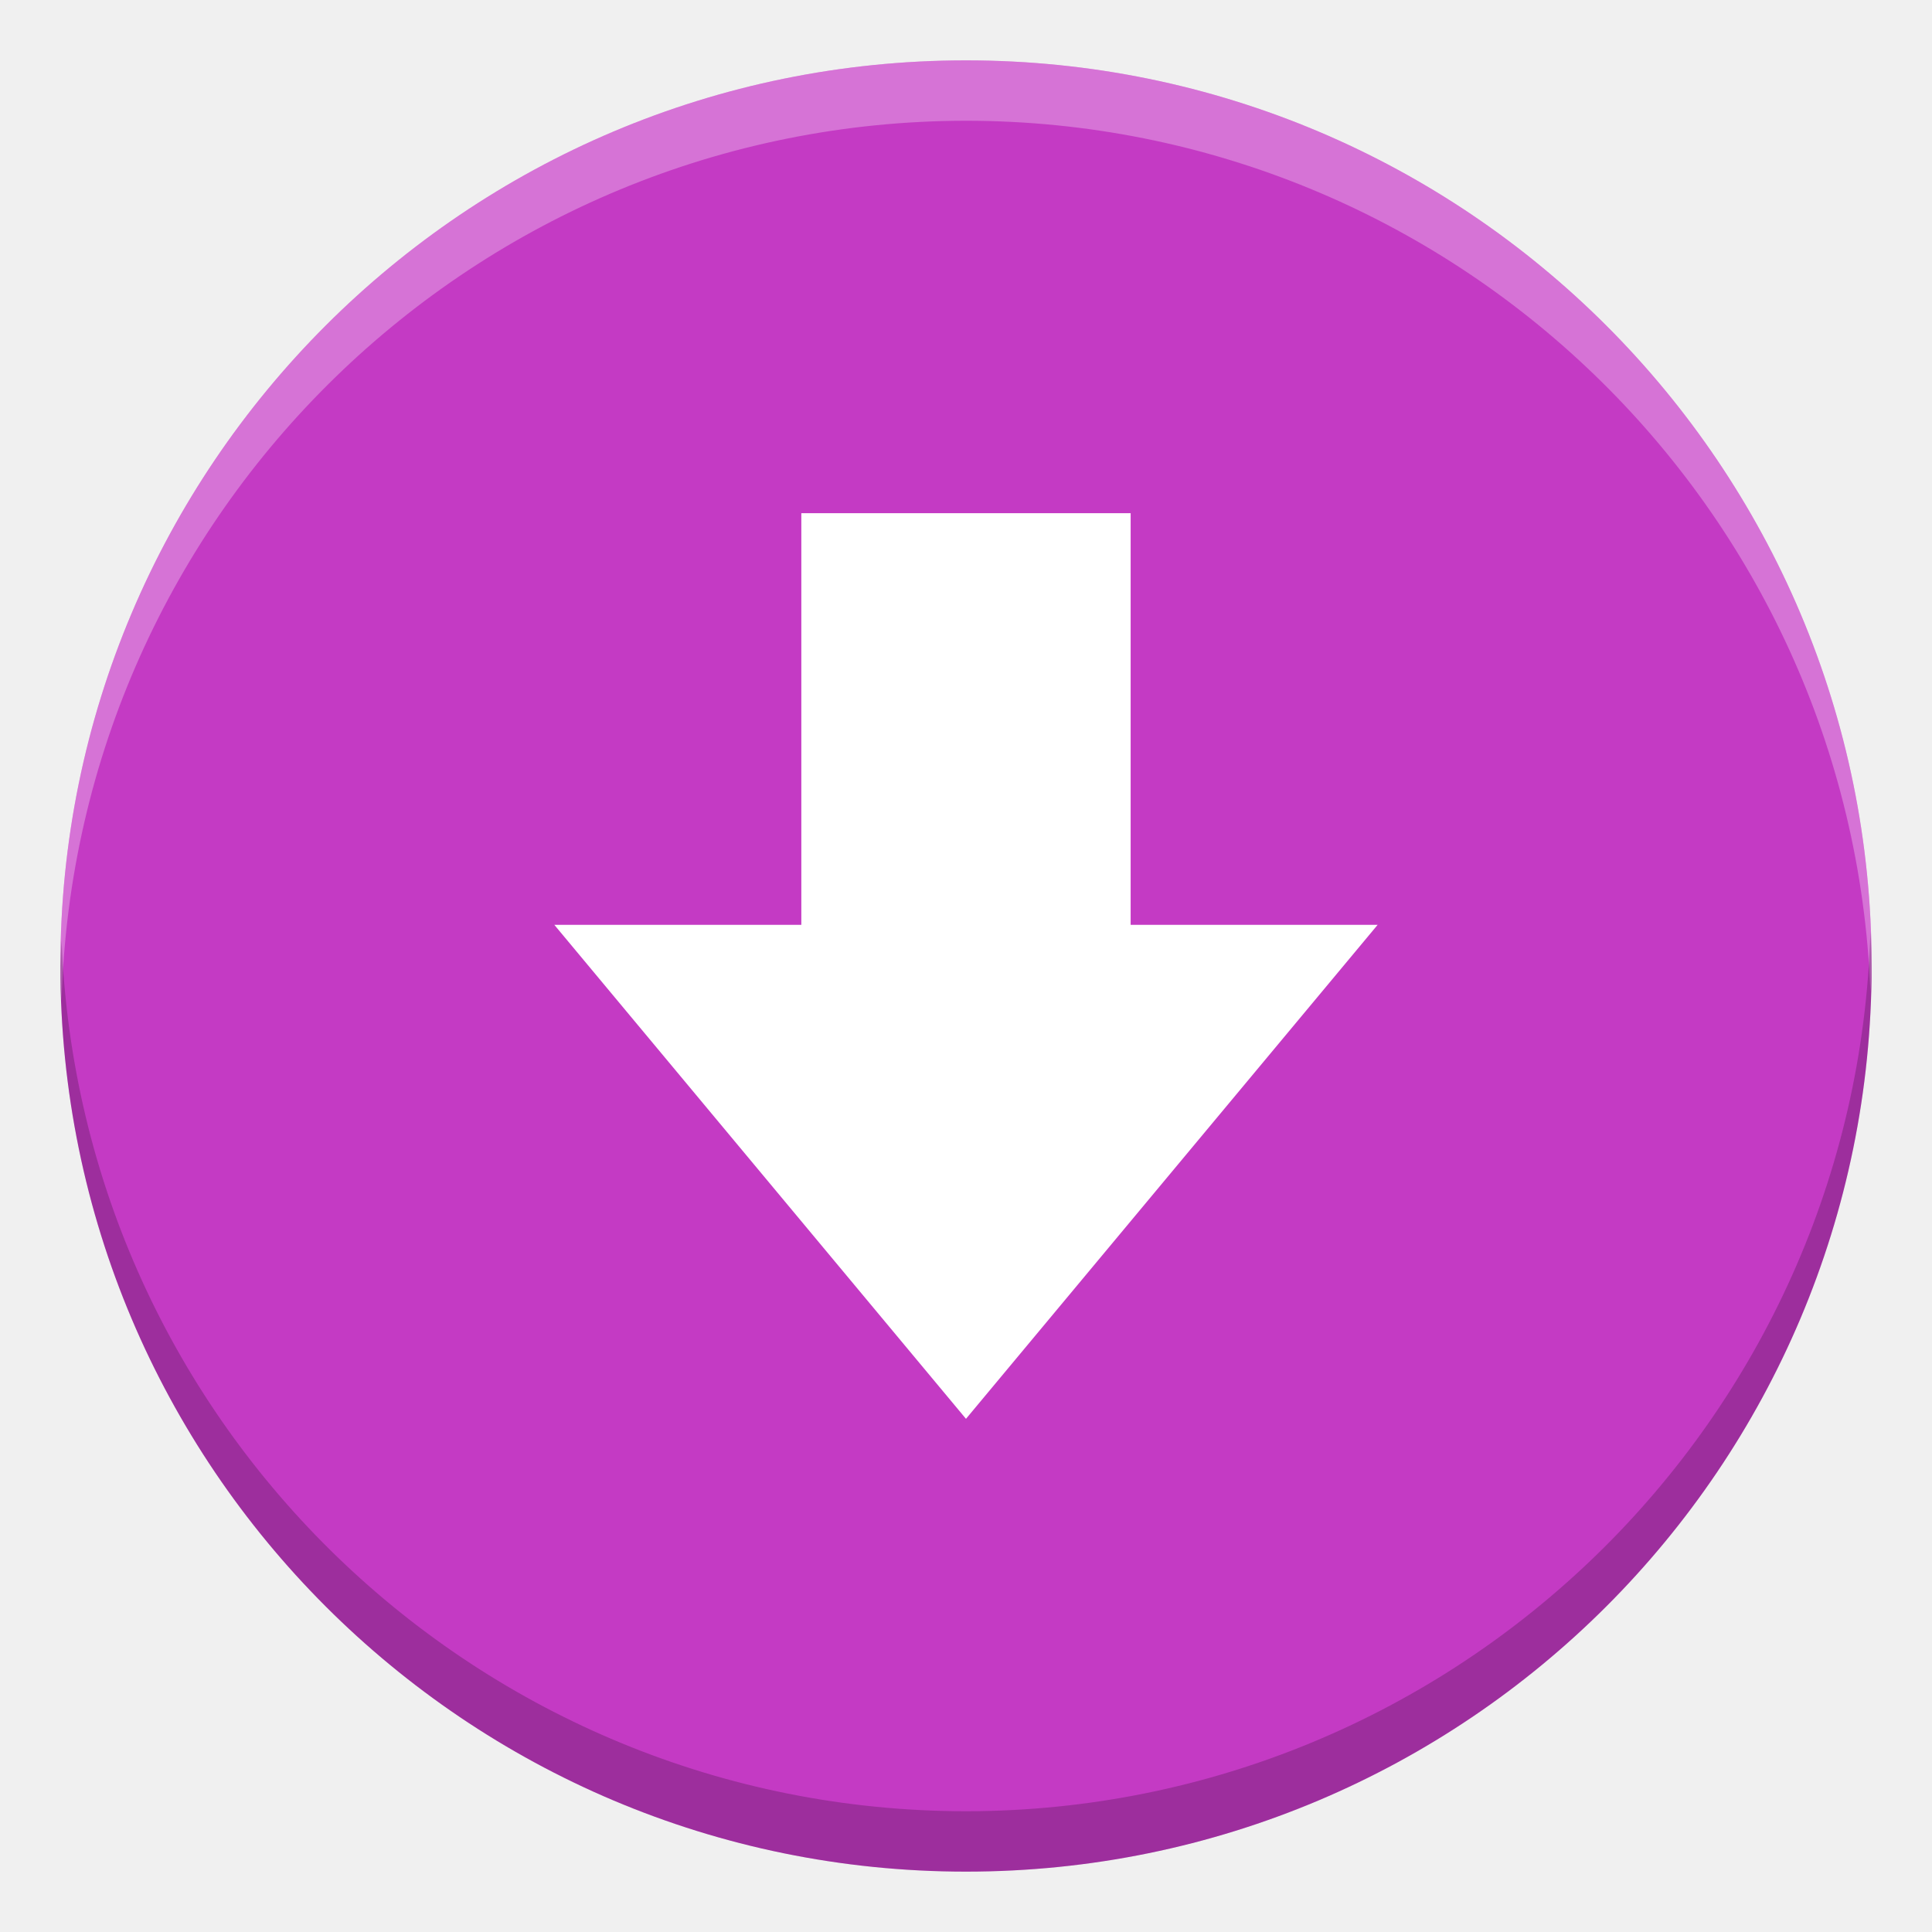
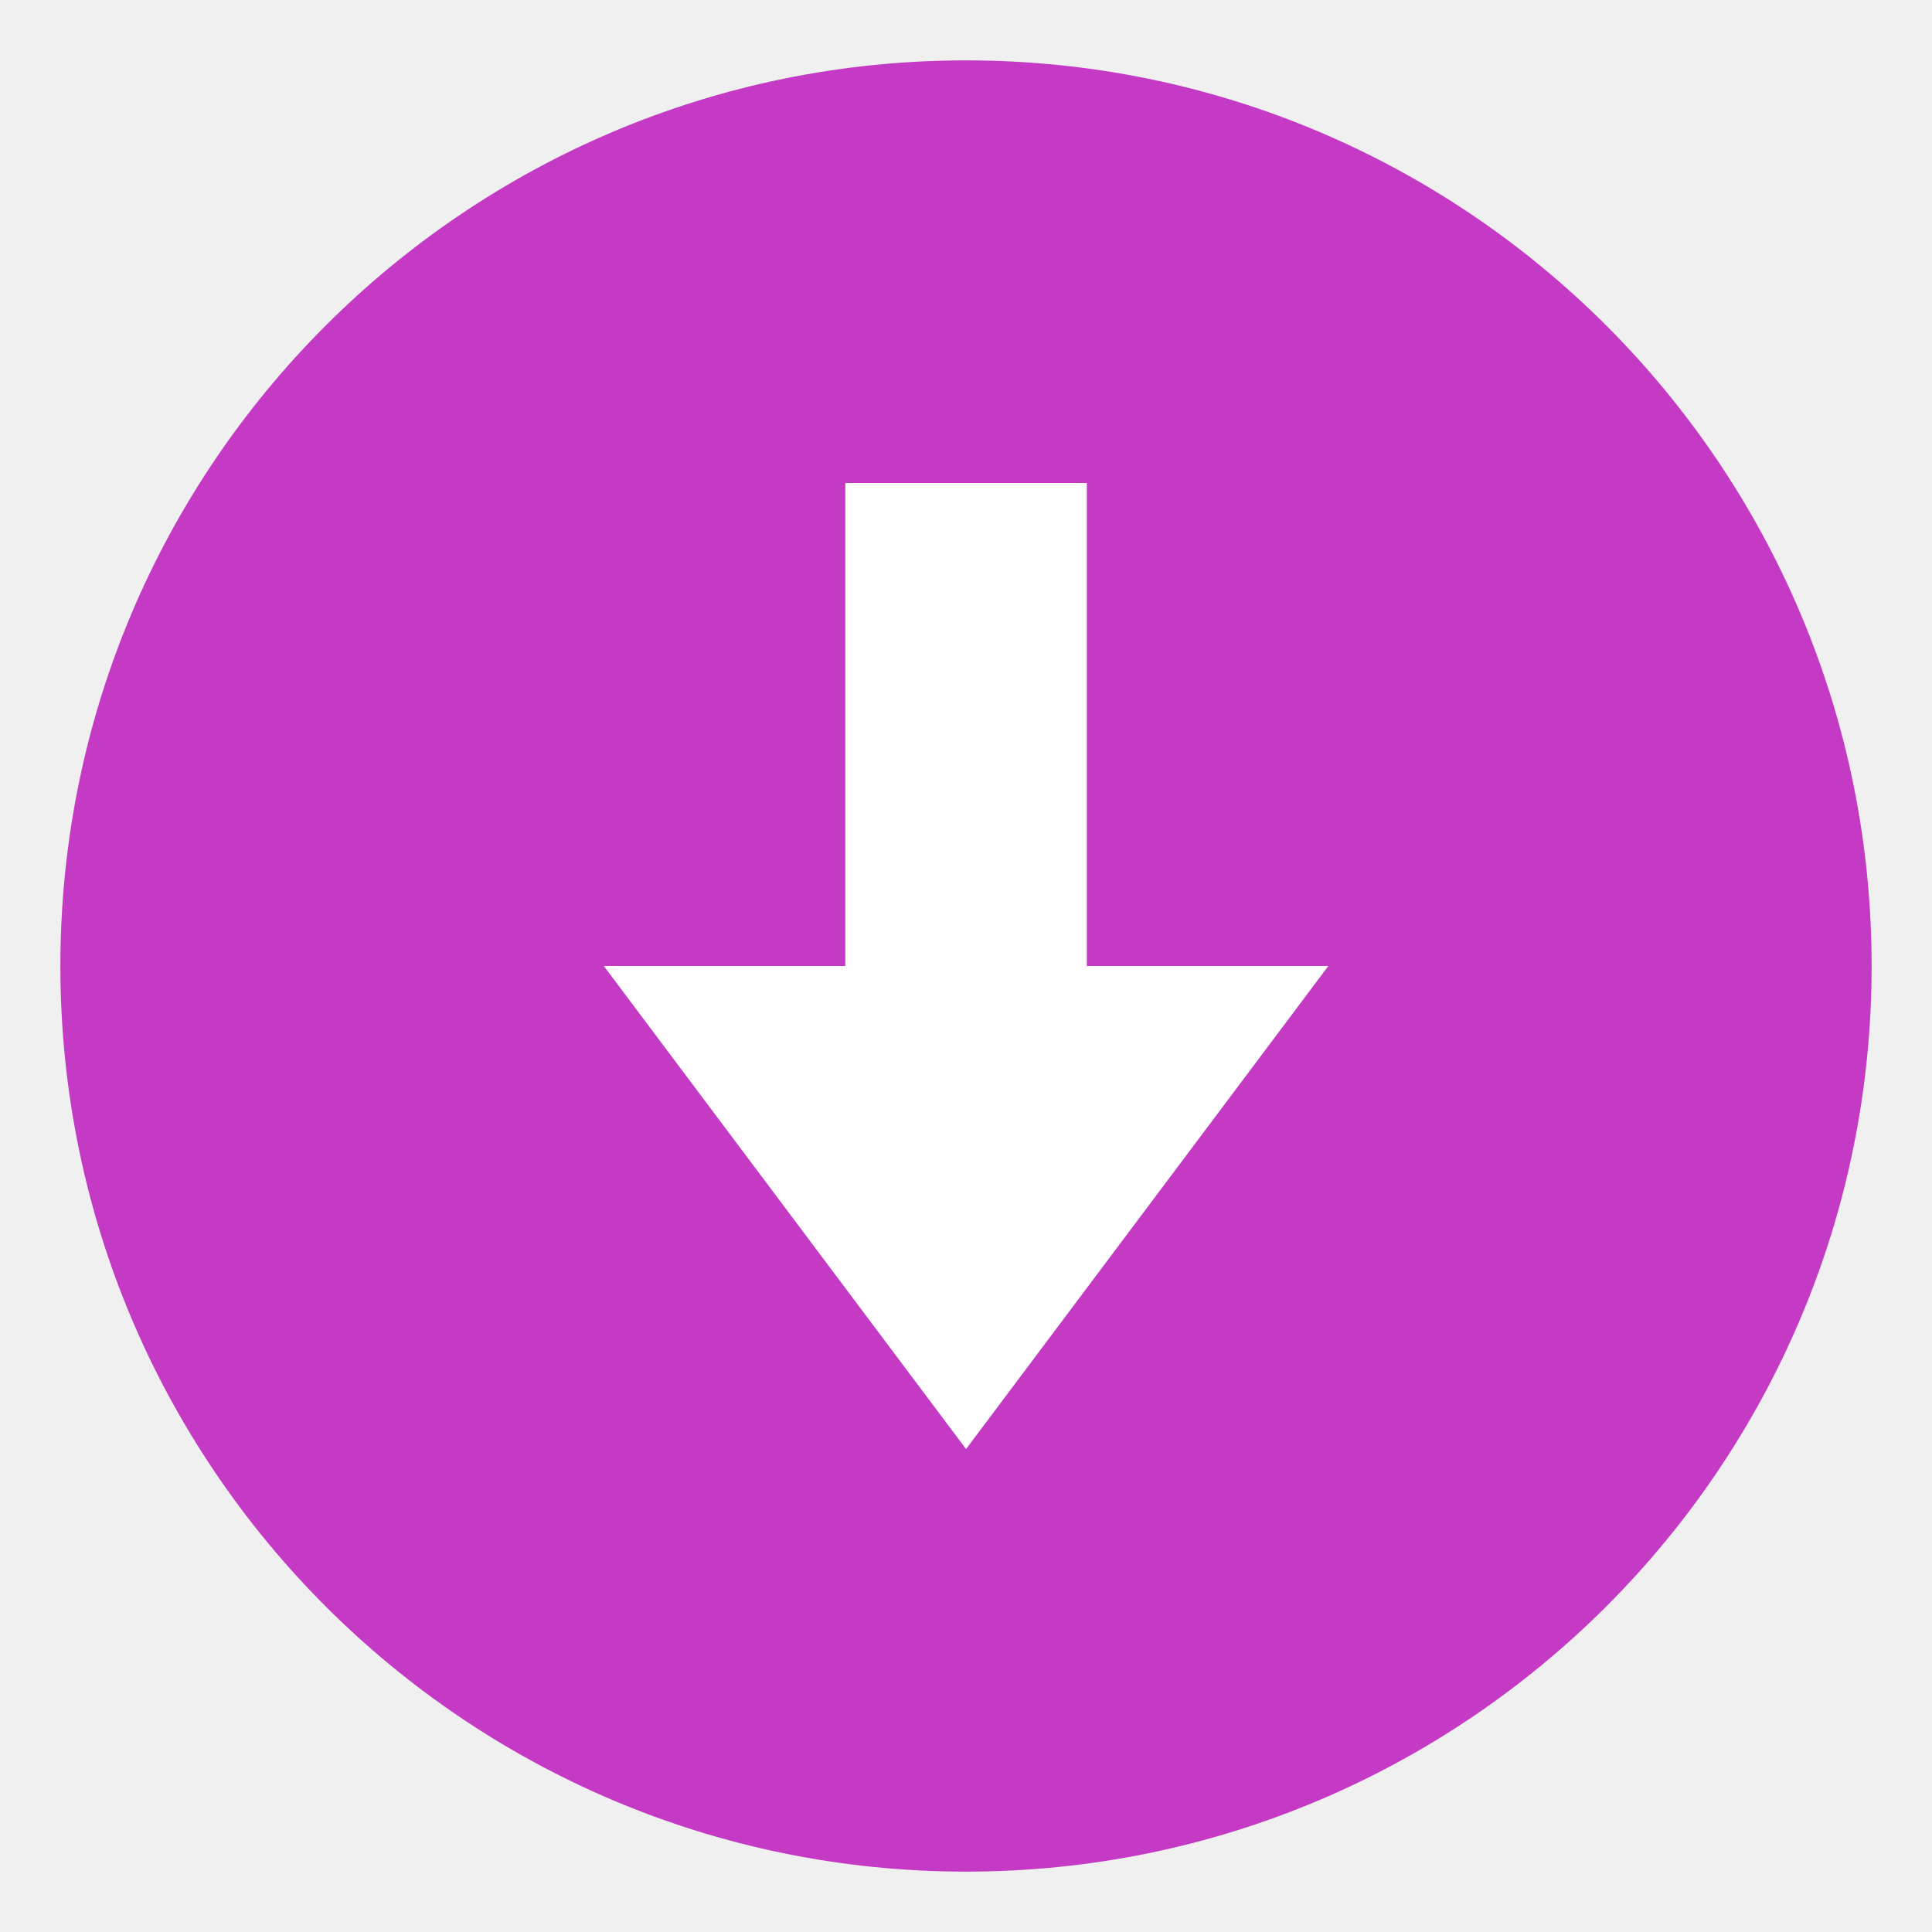
<svg xmlns="http://www.w3.org/2000/svg" xmlns:xlink="http://www.w3.org/1999/xlink" version="1.1" width="16" height="16" id="svg3916">
  <defs id="defs3918">
    <linearGradient x1="24.104" y1="15.169" x2="24.104" y2="32.485" id="linearGradient2536" xlink:href="#linearGradient3945" gradientUnits="userSpaceOnUse" gradientTransform="matrix(0.3280315,0,0,0.3257096,24.44496,-10.72221)" />
    <linearGradient id="linearGradient3945">
      <stop id="stop3947" style="stop-color:#ecf5b6;stop-opacity:1" offset="0" />
      <stop id="stop3949" style="stop-color:#9fba48;stop-opacity:1" offset="1" />
    </linearGradient>
    <linearGradient x1="18.031" y1="16.408" x2="20.055" y2="24.628" id="linearGradient2929" xlink:href="#linearGradient8265-821-176-38-919-66-249" gradientUnits="userSpaceOnUse" gradientTransform="matrix(0.2966887,0,0,0.3520695,1.880502,2.118629)" />
    <linearGradient id="linearGradient8265-821-176-38-919-66-249">
      <stop id="stop2687" style="stop-color:#ffffff;stop-opacity:0.2" offset="0" />
      <stop id="stop2689" style="stop-color:#ffffff;stop-opacity:0" offset="1" />
    </linearGradient>
    <linearGradient x1="126.698" y1="58.583" x2="169.23" y2="238.4" id="linearGradient2932" xlink:href="#linearGradient2610" gradientUnits="userSpaceOnUse" gradientTransform="matrix(0.05489342,0.01385132,0.00257263,0.05248166,-0.7128009,-0.2674109)" />
    <linearGradient id="linearGradient2610">
      <stop id="stop2612" style="stop-color:#f0c178;stop-opacity:1" offset="0" />
      <stop id="stop2614" style="stop-color:#e18941;stop-opacity:1" offset="0.5" />
      <stop id="stop2616" style="stop-color:#ec4f18;stop-opacity:1" offset="1" />
    </linearGradient>
    <linearGradient x1="10.318" y1="14.993" x2="4.176" y2="4.051" id="linearGradient2934" xlink:href="#linearGradient2603" gradientUnits="userSpaceOnUse" gradientTransform="matrix(1.008304,0,0,1.000623,-8.2398292e-4,-0.0066209)" />
    <linearGradient id="linearGradient2603">
      <stop id="stop2605" style="stop-color:#bb2b12;stop-opacity:1" offset="0" />
      <stop id="stop2607" style="stop-color:#cd7233;stop-opacity:1" offset="1" />
    </linearGradient>
    <linearGradient x1="302.857" y1="366.648" x2="302.857" y2="609.505" id="linearGradient2915" xlink:href="#linearGradient5048" gradientUnits="userSpaceOnUse" gradientTransform="matrix(2.774389,0,0,1.969706,-1892.179,-872.8854)" />
    <linearGradient id="linearGradient5048">
      <stop id="stop5050" style="stop-color:#000000;stop-opacity:0" offset="0" />
      <stop id="stop5056" style="stop-color:#000000;stop-opacity:1" offset="0.5" />
      <stop id="stop5052" style="stop-color:#000000;stop-opacity:0" offset="1" />
    </linearGradient>
    <radialGradient cx="605.714" cy="486.648" r="117.143" fx="605.714" fy="486.648" id="radialGradient2917" xlink:href="#linearGradient5060" gradientUnits="userSpaceOnUse" gradientTransform="matrix(2.774389,0,0,1.969706,-1891.633,-872.8854)" />
    <linearGradient id="linearGradient5060">
      <stop id="stop5062" style="stop-color:#000000;stop-opacity:1" offset="0" />
      <stop id="stop5064" style="stop-color:#000000;stop-opacity:0" offset="1" />
    </linearGradient>
    <radialGradient cx="605.714" cy="486.648" r="117.143" fx="605.714" fy="486.648" id="radialGradient2919" xlink:href="#linearGradient5060" gradientUnits="userSpaceOnUse" gradientTransform="matrix(-2.774389,0,0,1.969706,112.7623,-872.8854)" />
    <clipPath clipPathUnits="userSpaceOnUse" id="clipPath983">
      <path id="path985" d="m 325.096,237 c -2.808,0 -3.11,0.288 -3.096,3.102 V 244 v 3.898 c -0.014,2.813 0.288,3.102 3.096,3.102 h 5.808 C 333.712,251 334,250.712 334,247.898 V 244 240.102 C 334,237.288 333.712,237 330.904,237 Z" style="color:#000000;display:inline;overflow:visible;visibility:visible;opacity:1;fill:#46a926;fill-opacity:1;fill-rule:nonzero;stroke:none;stroke-width:2;stroke-miterlimit:4;stroke-dasharray:none;stroke-opacity:1;marker:none;enable-background:accumulate" />
    </clipPath>
    <clipPath clipPathUnits="userSpaceOnUse" id="clipPath983-3">
      <path id="path985-6" d="m 325.096,237 c -2.808,0 -3.11,0.288 -3.096,3.102 V 244 v 3.898 c -0.014,2.813 0.288,3.102 3.096,3.102 h 5.808 C 333.712,251 334,250.712 334,247.898 V 244 240.102 C 334,237.288 333.712,237 330.904,237 Z" style="color:#000000;display:inline;overflow:visible;visibility:visible;opacity:1;fill:#46a926;fill-opacity:1;fill-rule:nonzero;stroke:none;stroke-width:2;stroke-miterlimit:4;stroke-dasharray:none;stroke-opacity:1;marker:none;enable-background:accumulate" />
    </clipPath>
    <clipPath clipPathUnits="userSpaceOnUse" id="clipPath1237">
      <path style="opacity:1;fill:url(#linearGradient1241);fill-opacity:1;stroke:none;stroke-width:2;stroke-linecap:round;stroke-linejoin:round;stroke-miterlimit:4;stroke-dasharray:none;stroke-dashoffset:0;stroke-opacity:1" d="M 351.932,62.5 C 365.553,62.5 367.5,64.442 367.5,78.051 V 89.949 C 367.5,103.558 365.553,105.5 351.932,105.5 H 336.068 C 322.447,105.5 320.5,103.558 320.5,89.949 V 78.051 C 320.5,64.442 322.447,62.5 336.068,62.5 Z" id="path1239" />
    </clipPath>
    <clipPath id="clipPath1193" clipPathUnits="userSpaceOnUse">
      <path id="path1195" d="m 324,239 c -1.259,0.015 -2.087,0.06 -2.453,0.262 -0.183,0.101 -0.289,0.213 -0.387,0.473 C 321.063,239.994 321,240.408 321,241 v 5 c 0,0.592 0.063,1.006 0.16,1.266 0.098,0.26 0.203,0.371 0.387,0.473 0.366,0.202 1.195,0.247 2.453,0.262 h 0.006 6.994 c 1.259,-0.015 2.087,-0.06 2.453,-0.262 0.183,-0.101 0.289,-0.213 0.387,-0.473 C 333.937,247.006 334,246.592 334,246 v -5 c 0,-0.592 -0.063,-1.006 -0.16,-1.266 -0.098,-0.26 -0.203,-0.371 -0.387,-0.473 C 333.087,239.06 332.259,239.015 331,239 Z" style="color:#000000;display:inline;overflow:visible;visibility:visible;opacity:1;fill:url(#linearGradient1197);fill-opacity:1;fill-rule:nonzero;stroke:none;stroke-width:1;stroke-linecap:butt;stroke-linejoin:miter;stroke-miterlimit:4;stroke-dasharray:none;stroke-dashoffset:0;stroke-opacity:1;marker:none;enable-background:accumulate" />
    </clipPath>
    <clipPath id="clipPath983-36" clipPathUnits="userSpaceOnUse">
      <path style="color:#000000;display:inline;overflow:visible;visibility:visible;opacity:1;fill:#46a926;fill-opacity:1;fill-rule:nonzero;stroke:none;stroke-width:2;stroke-miterlimit:4;stroke-dasharray:none;stroke-opacity:1;marker:none;enable-background:accumulate" d="m 325.096,237 c -2.808,0 -3.11,0.288 -3.096,3.102 V 244 v 3.898 c -0.014,2.813 0.288,3.102 3.096,3.102 h 5.808 C 333.712,251 334,250.712 334,247.898 V 244 240.102 C 334,237.288 333.712,237 330.904,237 Z" id="path985-7" />
    </clipPath>
    <clipPath id="clipPath983-3-5" clipPathUnits="userSpaceOnUse">
      <path style="color:#000000;display:inline;overflow:visible;visibility:visible;opacity:1;fill:#46a926;fill-opacity:1;fill-rule:nonzero;stroke:none;stroke-width:2;stroke-miterlimit:4;stroke-dasharray:none;stroke-opacity:1;marker:none;enable-background:accumulate" d="m 325.096,237 c -2.808,0 -3.11,0.288 -3.096,3.102 V 244 v 3.898 c -0.014,2.813 0.288,3.102 3.096,3.102 h 5.808 C 333.712,251 334,250.712 334,247.898 V 244 240.102 C 334,237.288 333.712,237 330.904,237 Z" id="path985-6-3" />
    </clipPath>
    <clipPath id="clipPath983-7" clipPathUnits="userSpaceOnUse">
      <path style="color:#000000;display:inline;overflow:visible;visibility:visible;opacity:1;fill:#46a926;fill-opacity:1;fill-rule:nonzero;stroke:none;stroke-width:2;stroke-miterlimit:4;stroke-dasharray:none;stroke-opacity:1;marker:none;enable-background:accumulate" d="m 325.096,237 c -2.808,0 -3.11,0.288 -3.096,3.102 V 244 v 3.898 c -0.014,2.813 0.288,3.102 3.096,3.102 h 5.808 C 333.712,251 334,250.712 334,247.898 V 244 240.102 C 334,237.288 333.712,237 330.904,237 Z" id="path985-5" />
    </clipPath>
    <clipPath clipPathUnits="userSpaceOnUse" id="clipPath1193-5">
      <path style="color:#000000;display:inline;overflow:visible;visibility:visible;opacity:1;fill:url(#linearGradient1197);fill-opacity:1;fill-rule:nonzero;stroke:none;stroke-width:1;stroke-linecap:butt;stroke-linejoin:miter;stroke-miterlimit:4;stroke-dasharray:none;stroke-dashoffset:0;stroke-opacity:1;marker:none;enable-background:accumulate" d="m 324,239 c -1.259,0.015 -2.087,0.06 -2.453,0.262 -0.183,0.101 -0.289,0.213 -0.387,0.473 C 321.063,239.994 321,240.408 321,241 v 5 c 0,0.592 0.063,1.006 0.16,1.266 0.098,0.26 0.203,0.371 0.387,0.473 0.366,0.202 1.195,0.247 2.453,0.262 h 0.006 6.994 c 1.259,-0.015 2.087,-0.06 2.453,-0.262 0.183,-0.101 0.289,-0.213 0.387,-0.473 C 333.937,247.006 334,246.592 334,246 v -5 c 0,-0.592 -0.063,-1.006 -0.16,-1.266 -0.098,-0.26 -0.203,-0.371 -0.387,-0.473 C 333.087,239.06 332.259,239.015 331,239 Z" id="path1195-3" />
    </clipPath>
    <clipPath clipPathUnits="userSpaceOnUse" id="clipPath983-1">
      <path id="path985-2" d="m 325.096,237 c -2.808,0 -3.11,0.288 -3.096,3.102 V 244 v 3.898 c -0.014,2.813 0.288,3.102 3.096,3.102 h 5.808 C 333.712,251 334,250.712 334,247.898 V 244 240.102 C 334,237.288 333.712,237 330.904,237 Z" style="color:#000000;display:inline;overflow:visible;visibility:visible;opacity:1;fill:#46a926;fill-opacity:1;fill-rule:nonzero;stroke:none;stroke-width:2;stroke-miterlimit:4;stroke-dasharray:none;stroke-opacity:1;marker:none;enable-background:accumulate" />
    </clipPath>
  </defs>
  <rect style="display:inline;opacity:1;fill:#f4f4f4;fill-opacity:1;stroke:none;stroke-width:0.222;stroke-linecap:round;stroke-linejoin:round;stroke-miterlimit:4;stroke-dasharray:none;stroke-dashoffset:0;stroke-opacity:1;enable-background:new" id="rect9617-7-7-9-1-1" width="8.333" height="1.667" x="3.834" y="7.167" rx="0.444" ry="0.556" />
  <rect style="display:inline;opacity:1;fill:#f4f4f4;fill-opacity:1;stroke:none;stroke-width:0.222;stroke-linecap:round;stroke-linejoin:round;stroke-miterlimit:4;stroke-dasharray:none;stroke-dashoffset:0;stroke-opacity:1;enable-background:new" id="rect9619-5-0-2-2-2" width="1.667" height="8.333" x="7.167" y="3.833" rx="0.556" ry="0.444" />
  <circle style="display:inline;opacity:1;fill:#c43ac4;fill-opacity:1;stroke:none;stroke-width:0.623;stroke-linecap:round;stroke-linejoin:round;stroke-miterlimit:4;stroke-dasharray:none;stroke-opacity:1;enable-background:new" id="path9498-6" cx="8" cy="8" r="7.5" />
  <g id="g937" transform="matrix(1.363636,0,0,1.363636,-17.69896,-10.00306)">
    <g transform="matrix(0.5,0,0,0.5,-162.2547,-72.16265)" id="g3045" style="display:inline;fill:#ffffff;fill-opacity:1;enable-background:new">
-       <path style="display:inline;opacity:1;fill:#ffffff;fill-opacity:1;stroke:none;stroke-width:1;stroke-linecap:round;stroke-linejoin:round;stroke-miterlimit:4;stroke-dasharray:none;stroke-dashoffset:0;stroke-opacity:0.881;enable-background:new" d="m 360.201,165.23 v 5 h -3 l 5,6 5,-6 h -3 v -5 z" id="rect11148-3-5-5-7-4" />
+       <path style="display:inline;opacity:1;fill:#ffffff;fill-opacity:1;stroke:none;stroke-width:1;stroke-linecap:round;stroke-linejoin:round;stroke-miterlimit:4;stroke-dasharray:none;stroke-dashoffset:0;stroke-opacity:0.881;enable-background:new" d="m 360.735,164.863 v 5.867 h -2.933 l 4.4,5.867 4.4,-5.867 h -2.933 v -5.867 z" id="rect11148-3-5-5-7-4" />
    </g>
  </g>
-   <path style="display:inline;opacity:0.3;fill:#fff8ff;fill-opacity:1;stroke:none;stroke-width:0.623;stroke-linecap:round;stroke-linejoin:round;stroke-miterlimit:4;stroke-dasharray:none;stroke-opacity:1;enable-background:new" d="M 8 0.5 A 7.5 7.5 0 0 0 0.5 8 A 7.5 7.5 0 0 0 0.51 8.287 A 7.5 7.5 0 0 1 8 1 A 7.5 7.5 0 0 1 15.49 8.213 A 7.5 7.5 0 0 0 15.5 8 A 7.5 7.5 0 0 0 8 0.5 z " id="circle1636" />
-   <path style="display:inline;opacity:0.2;fill:#000000;fill-opacity:1;stroke:none;stroke-width:0.623;stroke-linecap:round;stroke-linejoin:round;stroke-miterlimit:4;stroke-dasharray:none;stroke-opacity:1;enable-background:new" d="M 15.49 7.713 A 7.5 7.5 0 0 1 8 15 A 7.5 7.5 0 0 1 0.51 7.787 A 7.5 7.5 0 0 0 0.5 8 A 7.5 7.5 0 0 0 8 15.5 A 7.5 7.5 0 0 0 15.5 8 A 7.5 7.5 0 0 0 15.49 7.713 z " id="circle1641" />
</svg>
